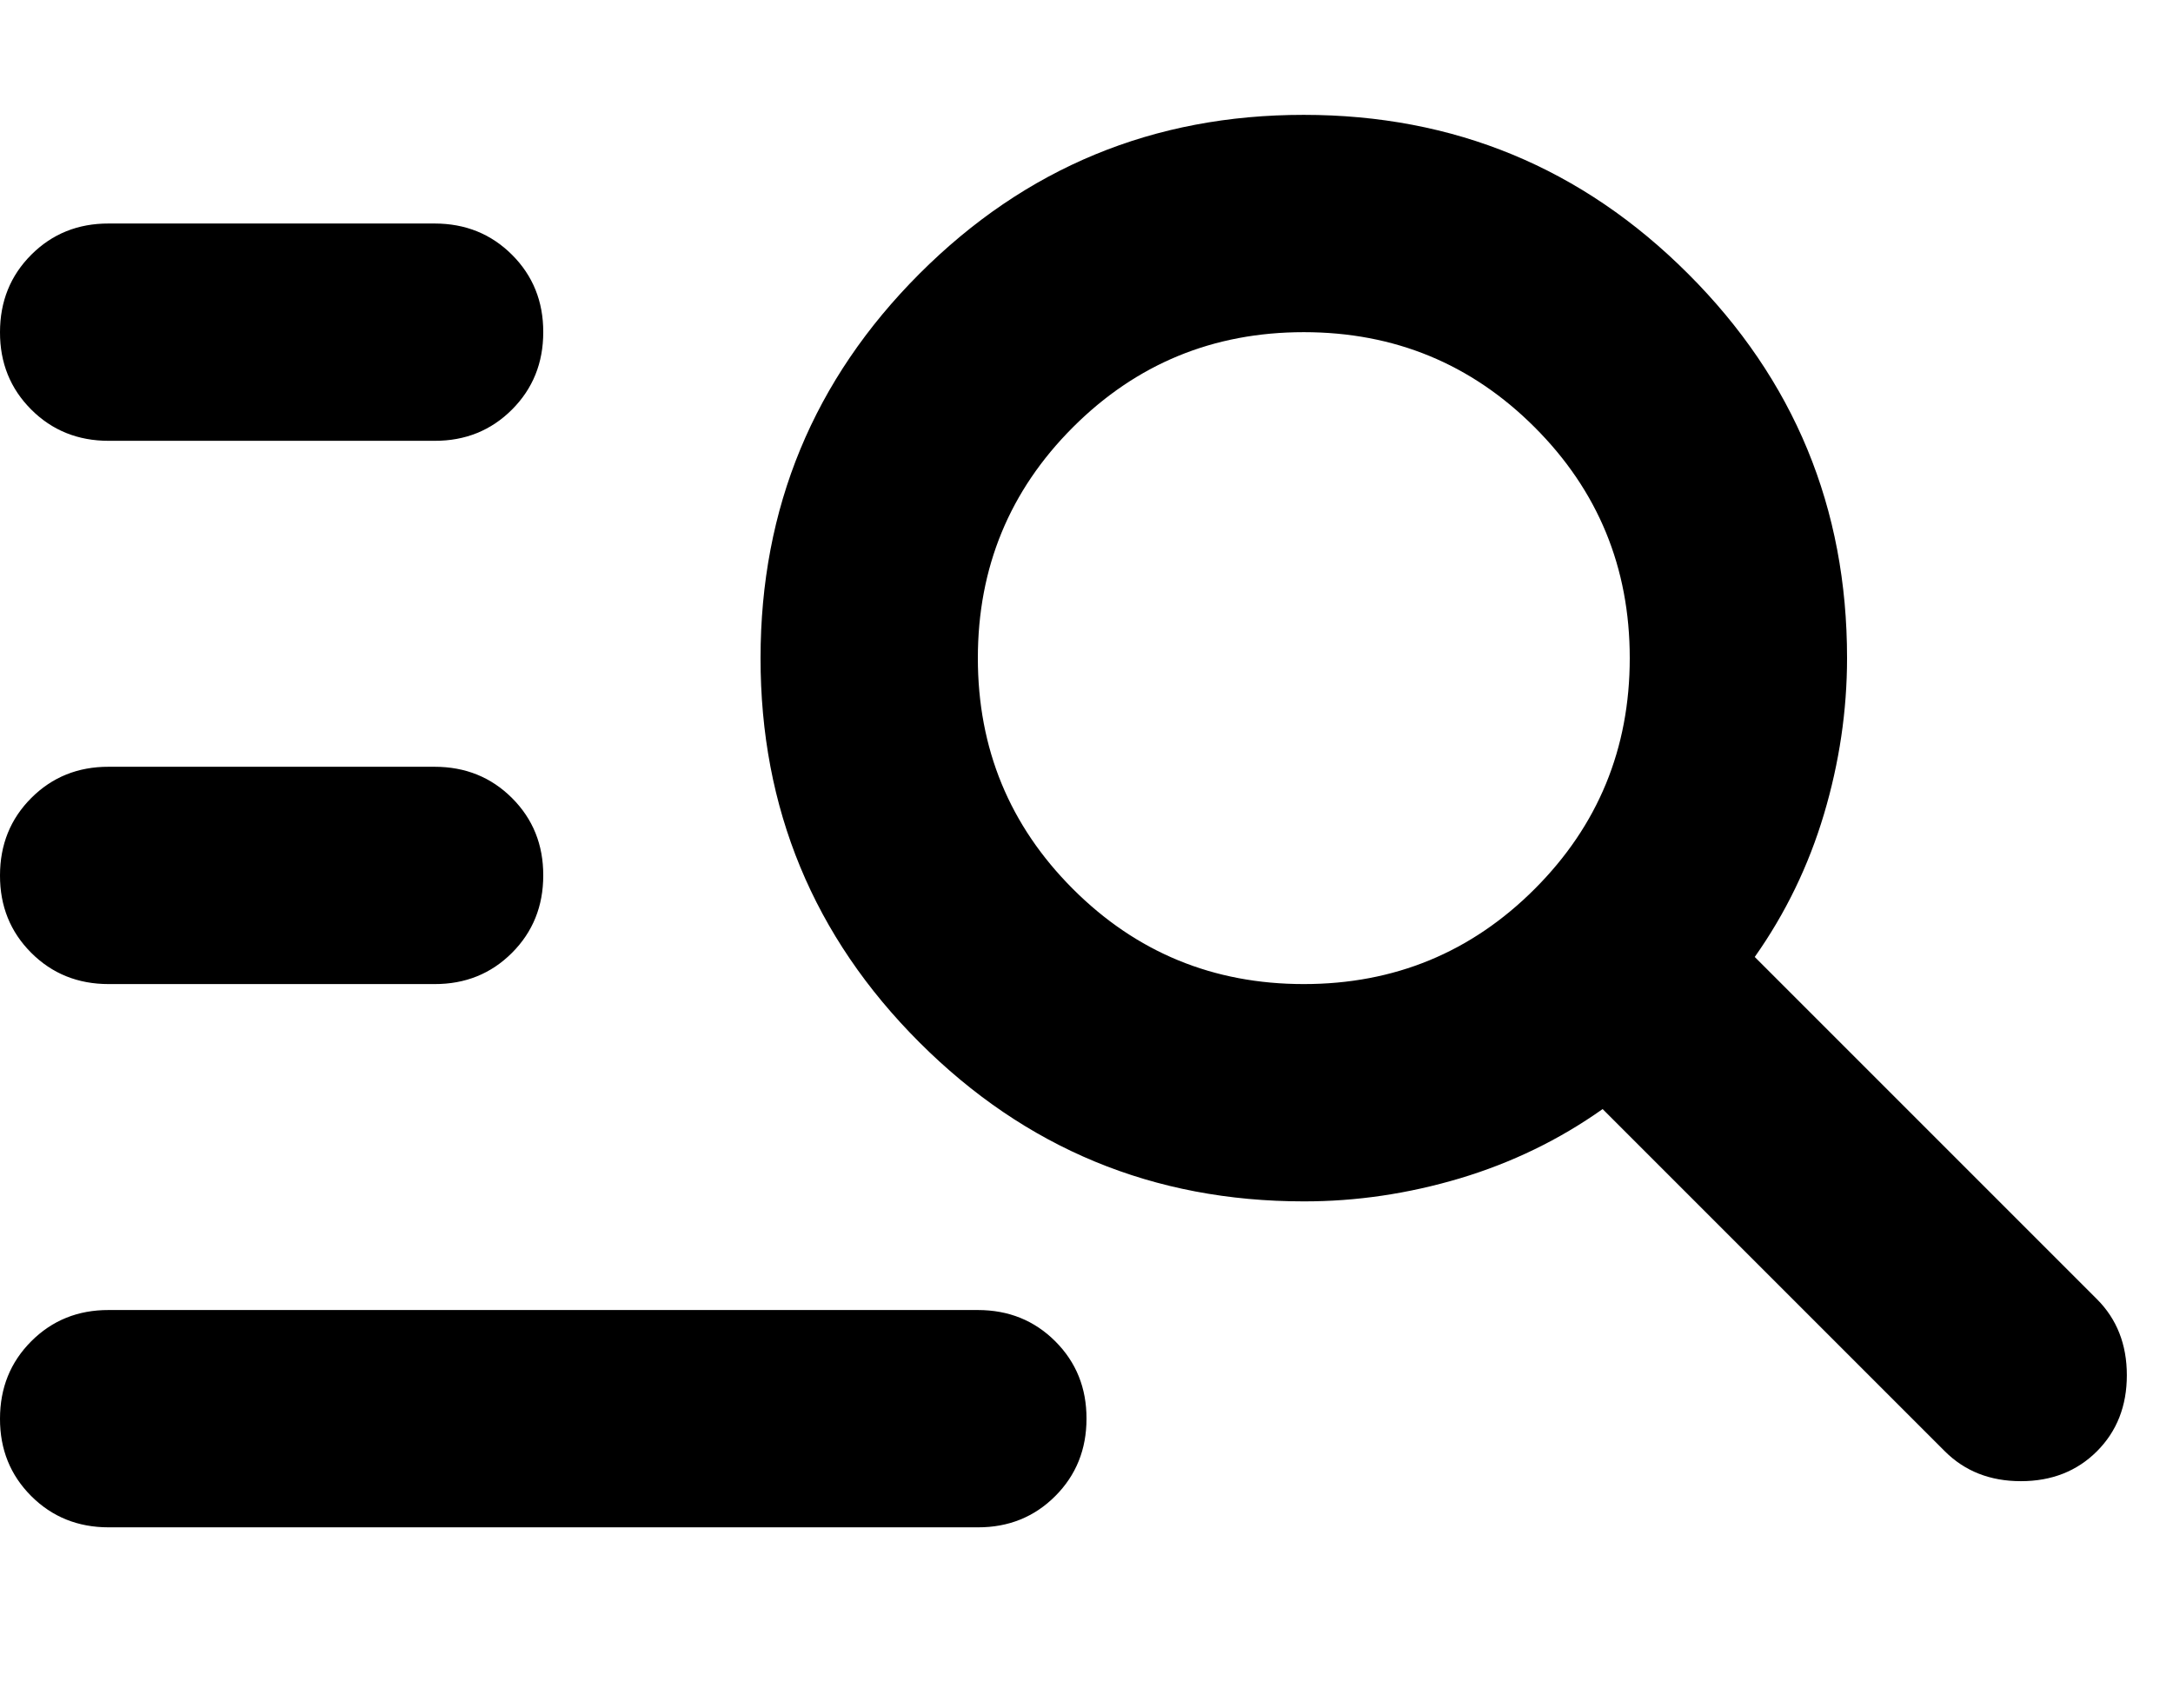
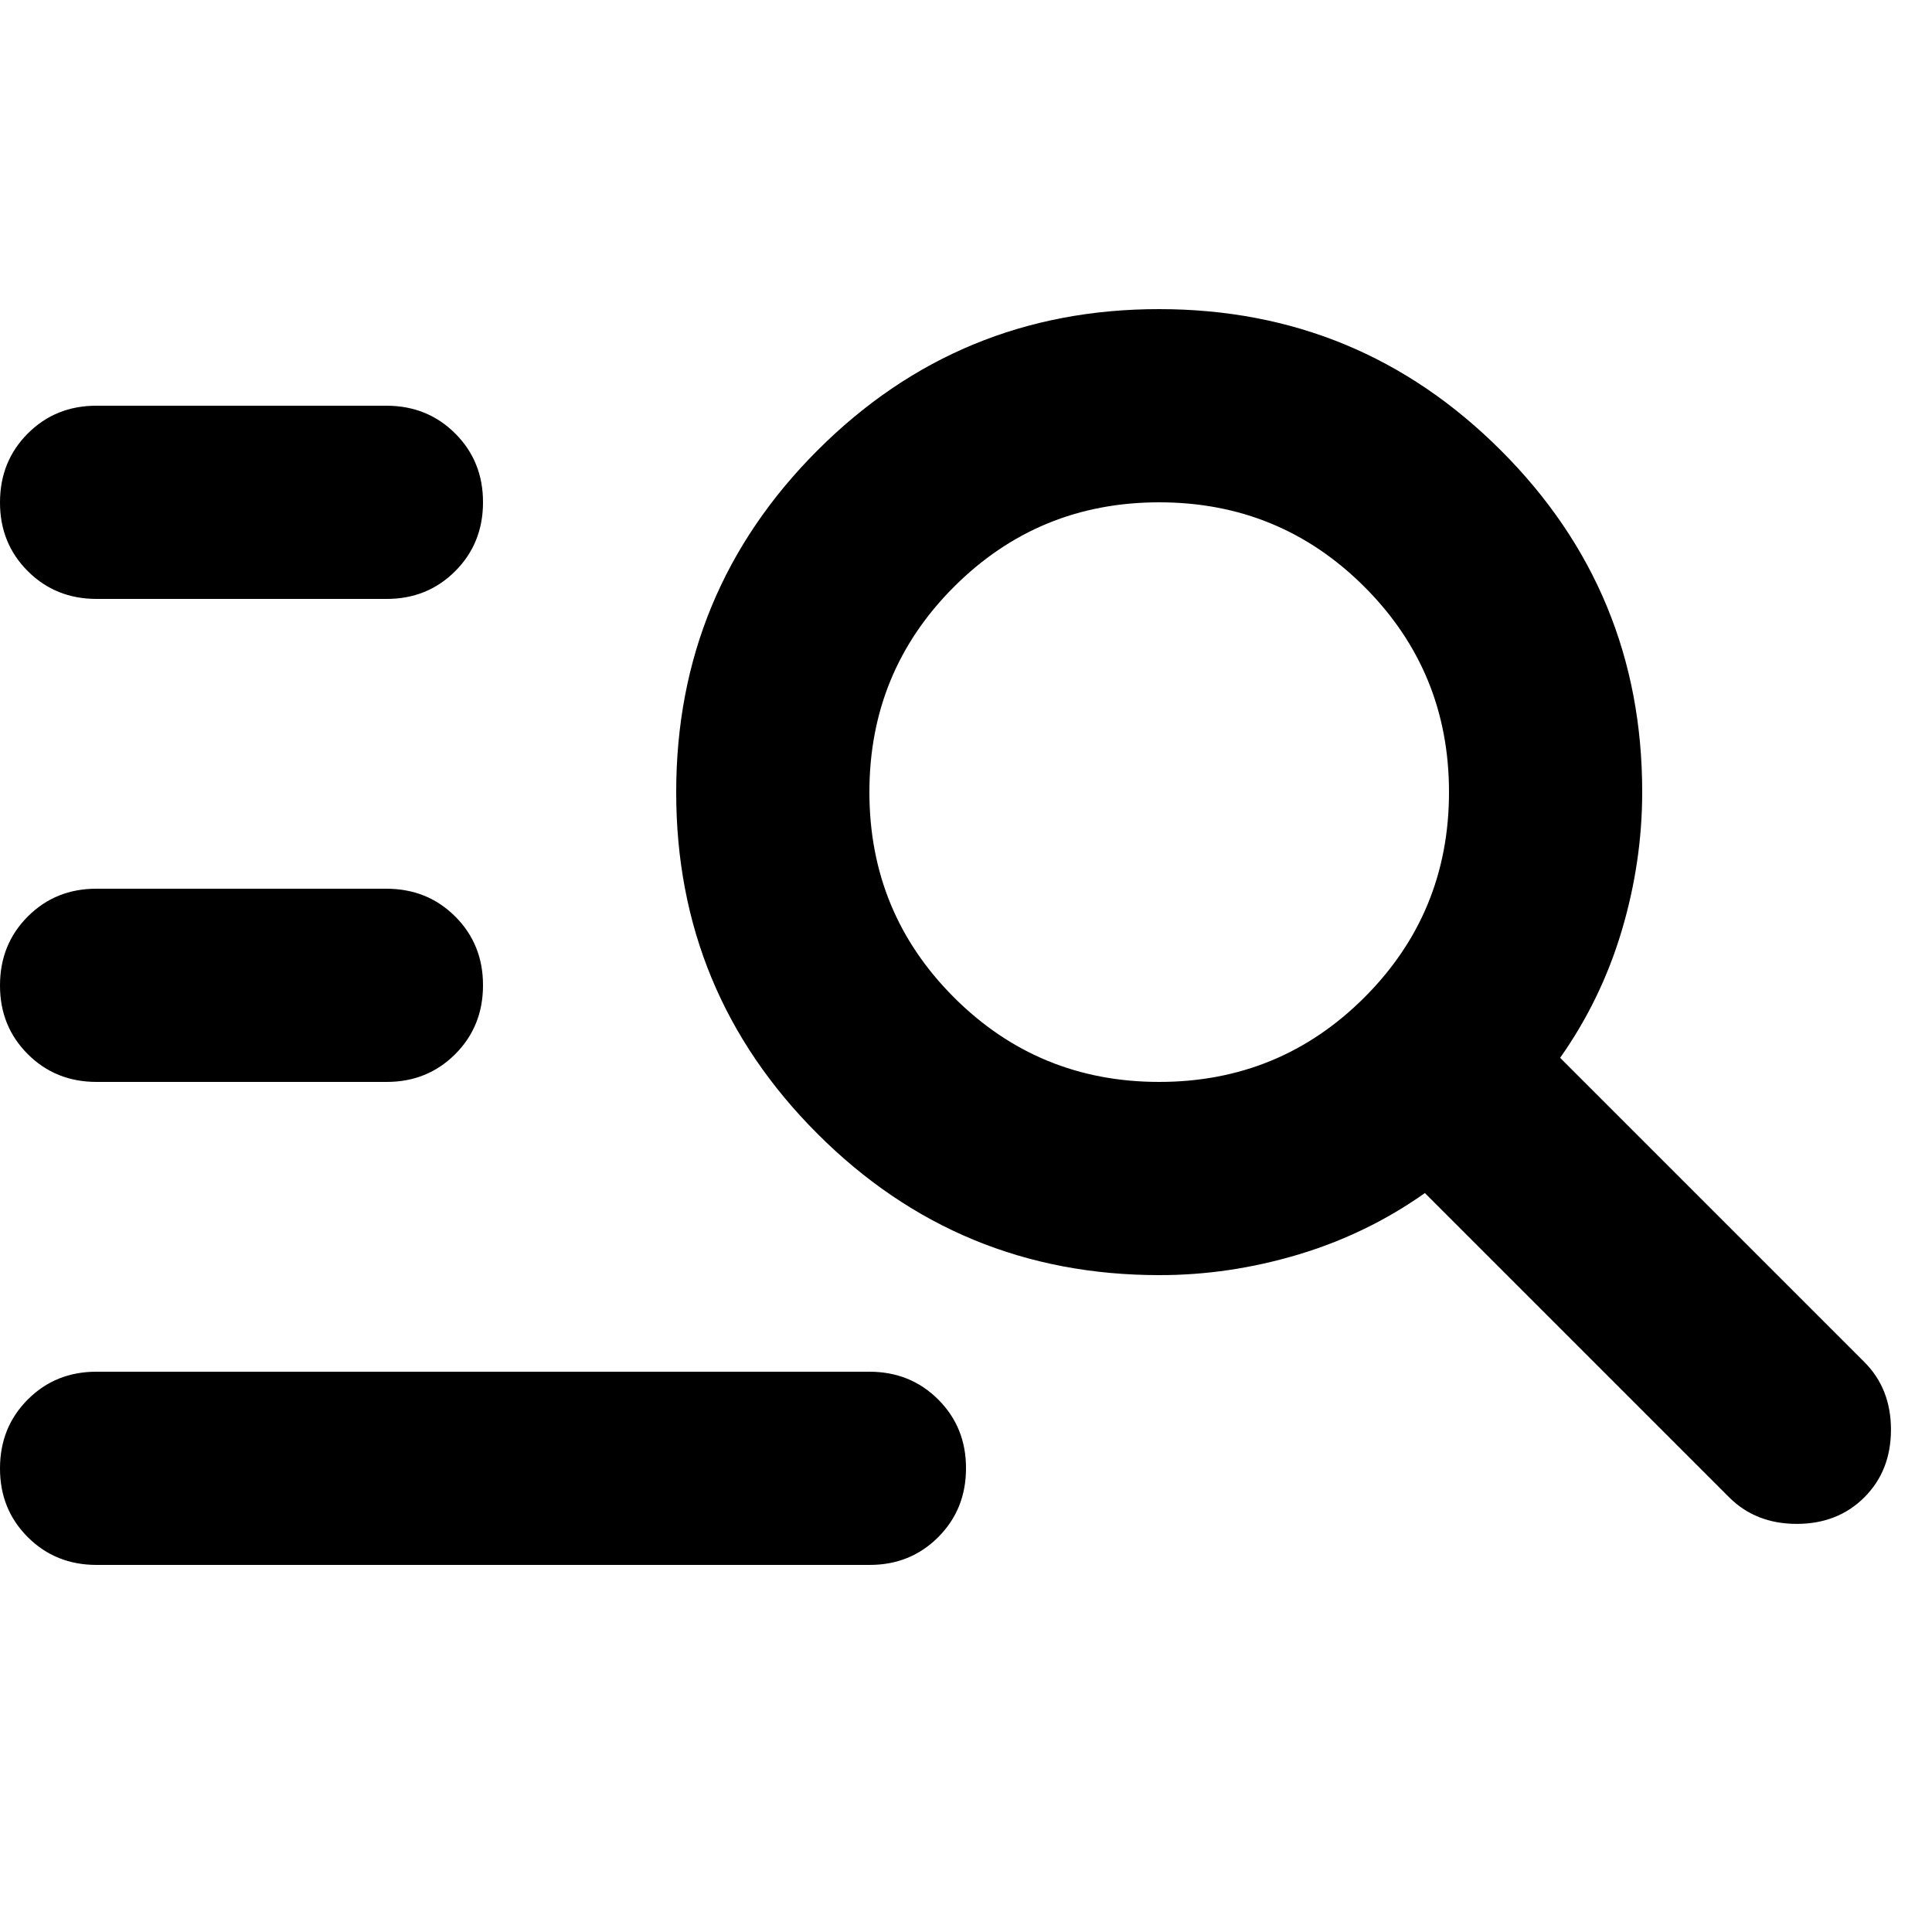
- <svg xmlns="http://www.w3.org/2000/svg" width="28" height="22" viewBox="0 0 25 17" fill="none">
+ <svg xmlns="http://www.w3.org/2000/svg" width="25" height="25" viewBox="0 0 25 17" fill="none">
  <path d="M1.25 3.75C0.896 3.75 0.599 3.63 0.359 3.39C0.119 3.15 -0.001 2.853 4.32526e-06 2.5C4.32526e-06 2.146 0.12 1.849 0.36 1.609C0.6 1.369 0.897 1.249 1.25 1.25H5C5.354 1.25 5.651 1.37 5.891 1.61C6.131 1.85 6.251 2.147 6.25 2.5C6.25 2.854 6.13 3.151 5.89 3.391C5.65 3.631 5.353 3.751 5 3.75H1.25ZM1.25 10C0.896 10 0.599 9.88 0.359 9.64C0.119 9.4 -0.001 9.103 4.32526e-06 8.75C4.32526e-06 8.396 0.12 8.099 0.36 7.859C0.6 7.619 0.897 7.499 1.25 7.5H5C5.354 7.5 5.651 7.62 5.891 7.86C6.131 8.1 6.251 8.397 6.25 8.75C6.25 9.104 6.13 9.401 5.89 9.641C5.65 9.881 5.353 10.001 5 10H1.25ZM22.375 15.375L18.438 11.438C17.938 11.792 17.39 12.057 16.796 12.235C16.202 12.412 15.603 12.501 15 12.5C13.271 12.5 11.797 11.89 10.578 10.671C9.358 9.452 8.749 7.978 8.75 6.25C8.75 4.521 9.36 3.047 10.579 1.827C11.798 0.608 13.272 -0.001 15 8.53825e-07C16.729 8.53825e-07 18.203 0.61 19.422 1.829C20.642 3.048 21.251 4.522 21.25 6.25C21.25 6.854 21.161 7.453 20.984 8.047C20.806 8.642 20.541 9.188 20.188 9.688L24.125 13.625C24.354 13.854 24.469 14.146 24.469 14.5C24.469 14.854 24.354 15.146 24.125 15.375C23.896 15.604 23.604 15.719 23.25 15.719C22.896 15.719 22.604 15.604 22.375 15.375ZM15 10C16.042 10 16.927 9.635 17.656 8.906C18.385 8.177 18.75 7.292 18.75 6.25C18.75 5.208 18.385 4.323 17.656 3.594C16.927 2.865 16.042 2.5 15 2.5C13.958 2.5 13.073 2.865 12.344 3.594C11.615 4.323 11.25 5.208 11.25 6.25C11.25 7.292 11.615 8.177 12.344 8.906C13.073 9.635 13.958 10 15 10ZM1.25 16.25C0.896 16.25 0.599 16.13 0.359 15.89C0.119 15.65 -0.001 15.353 4.32526e-06 15C4.32526e-06 14.646 0.12 14.349 0.36 14.109C0.6 13.869 0.897 13.749 1.25 13.75H11.25C11.604 13.75 11.901 13.87 12.141 14.11C12.381 14.35 12.501 14.647 12.5 15C12.5 15.354 12.38 15.651 12.14 15.891C11.9 16.131 11.603 16.251 11.25 16.25H1.25Z" fill="black" />
</svg>
